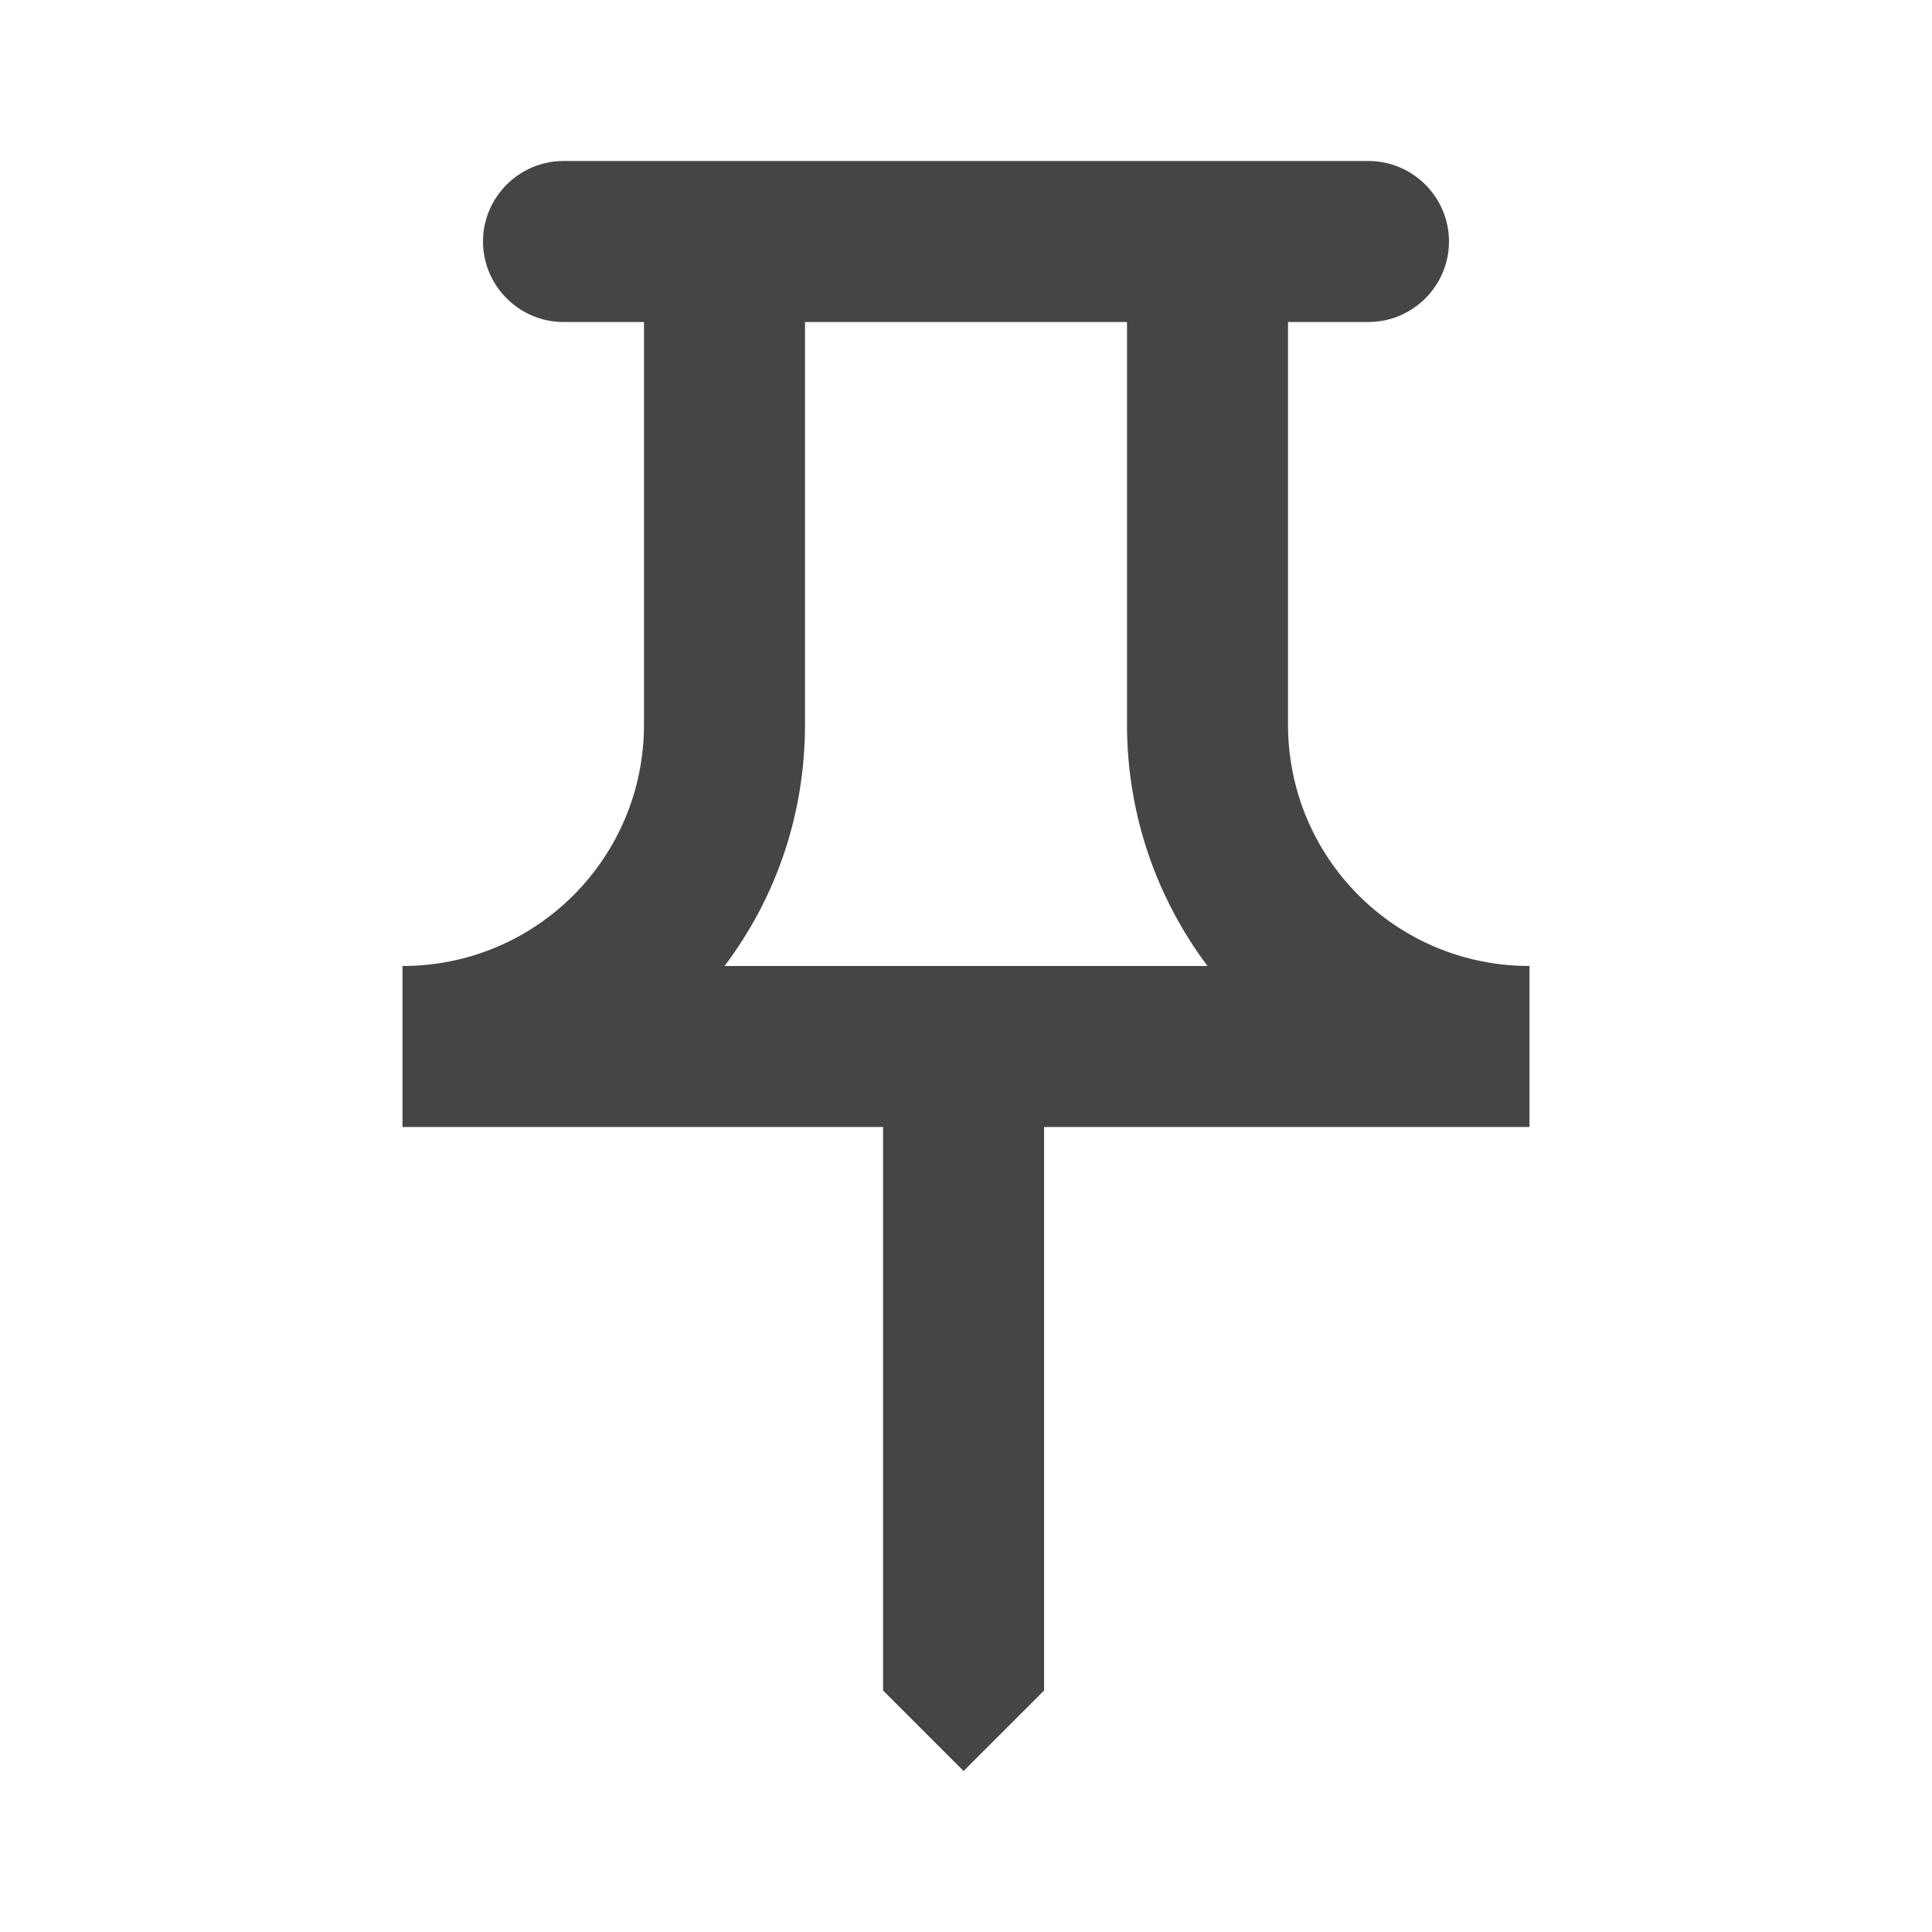
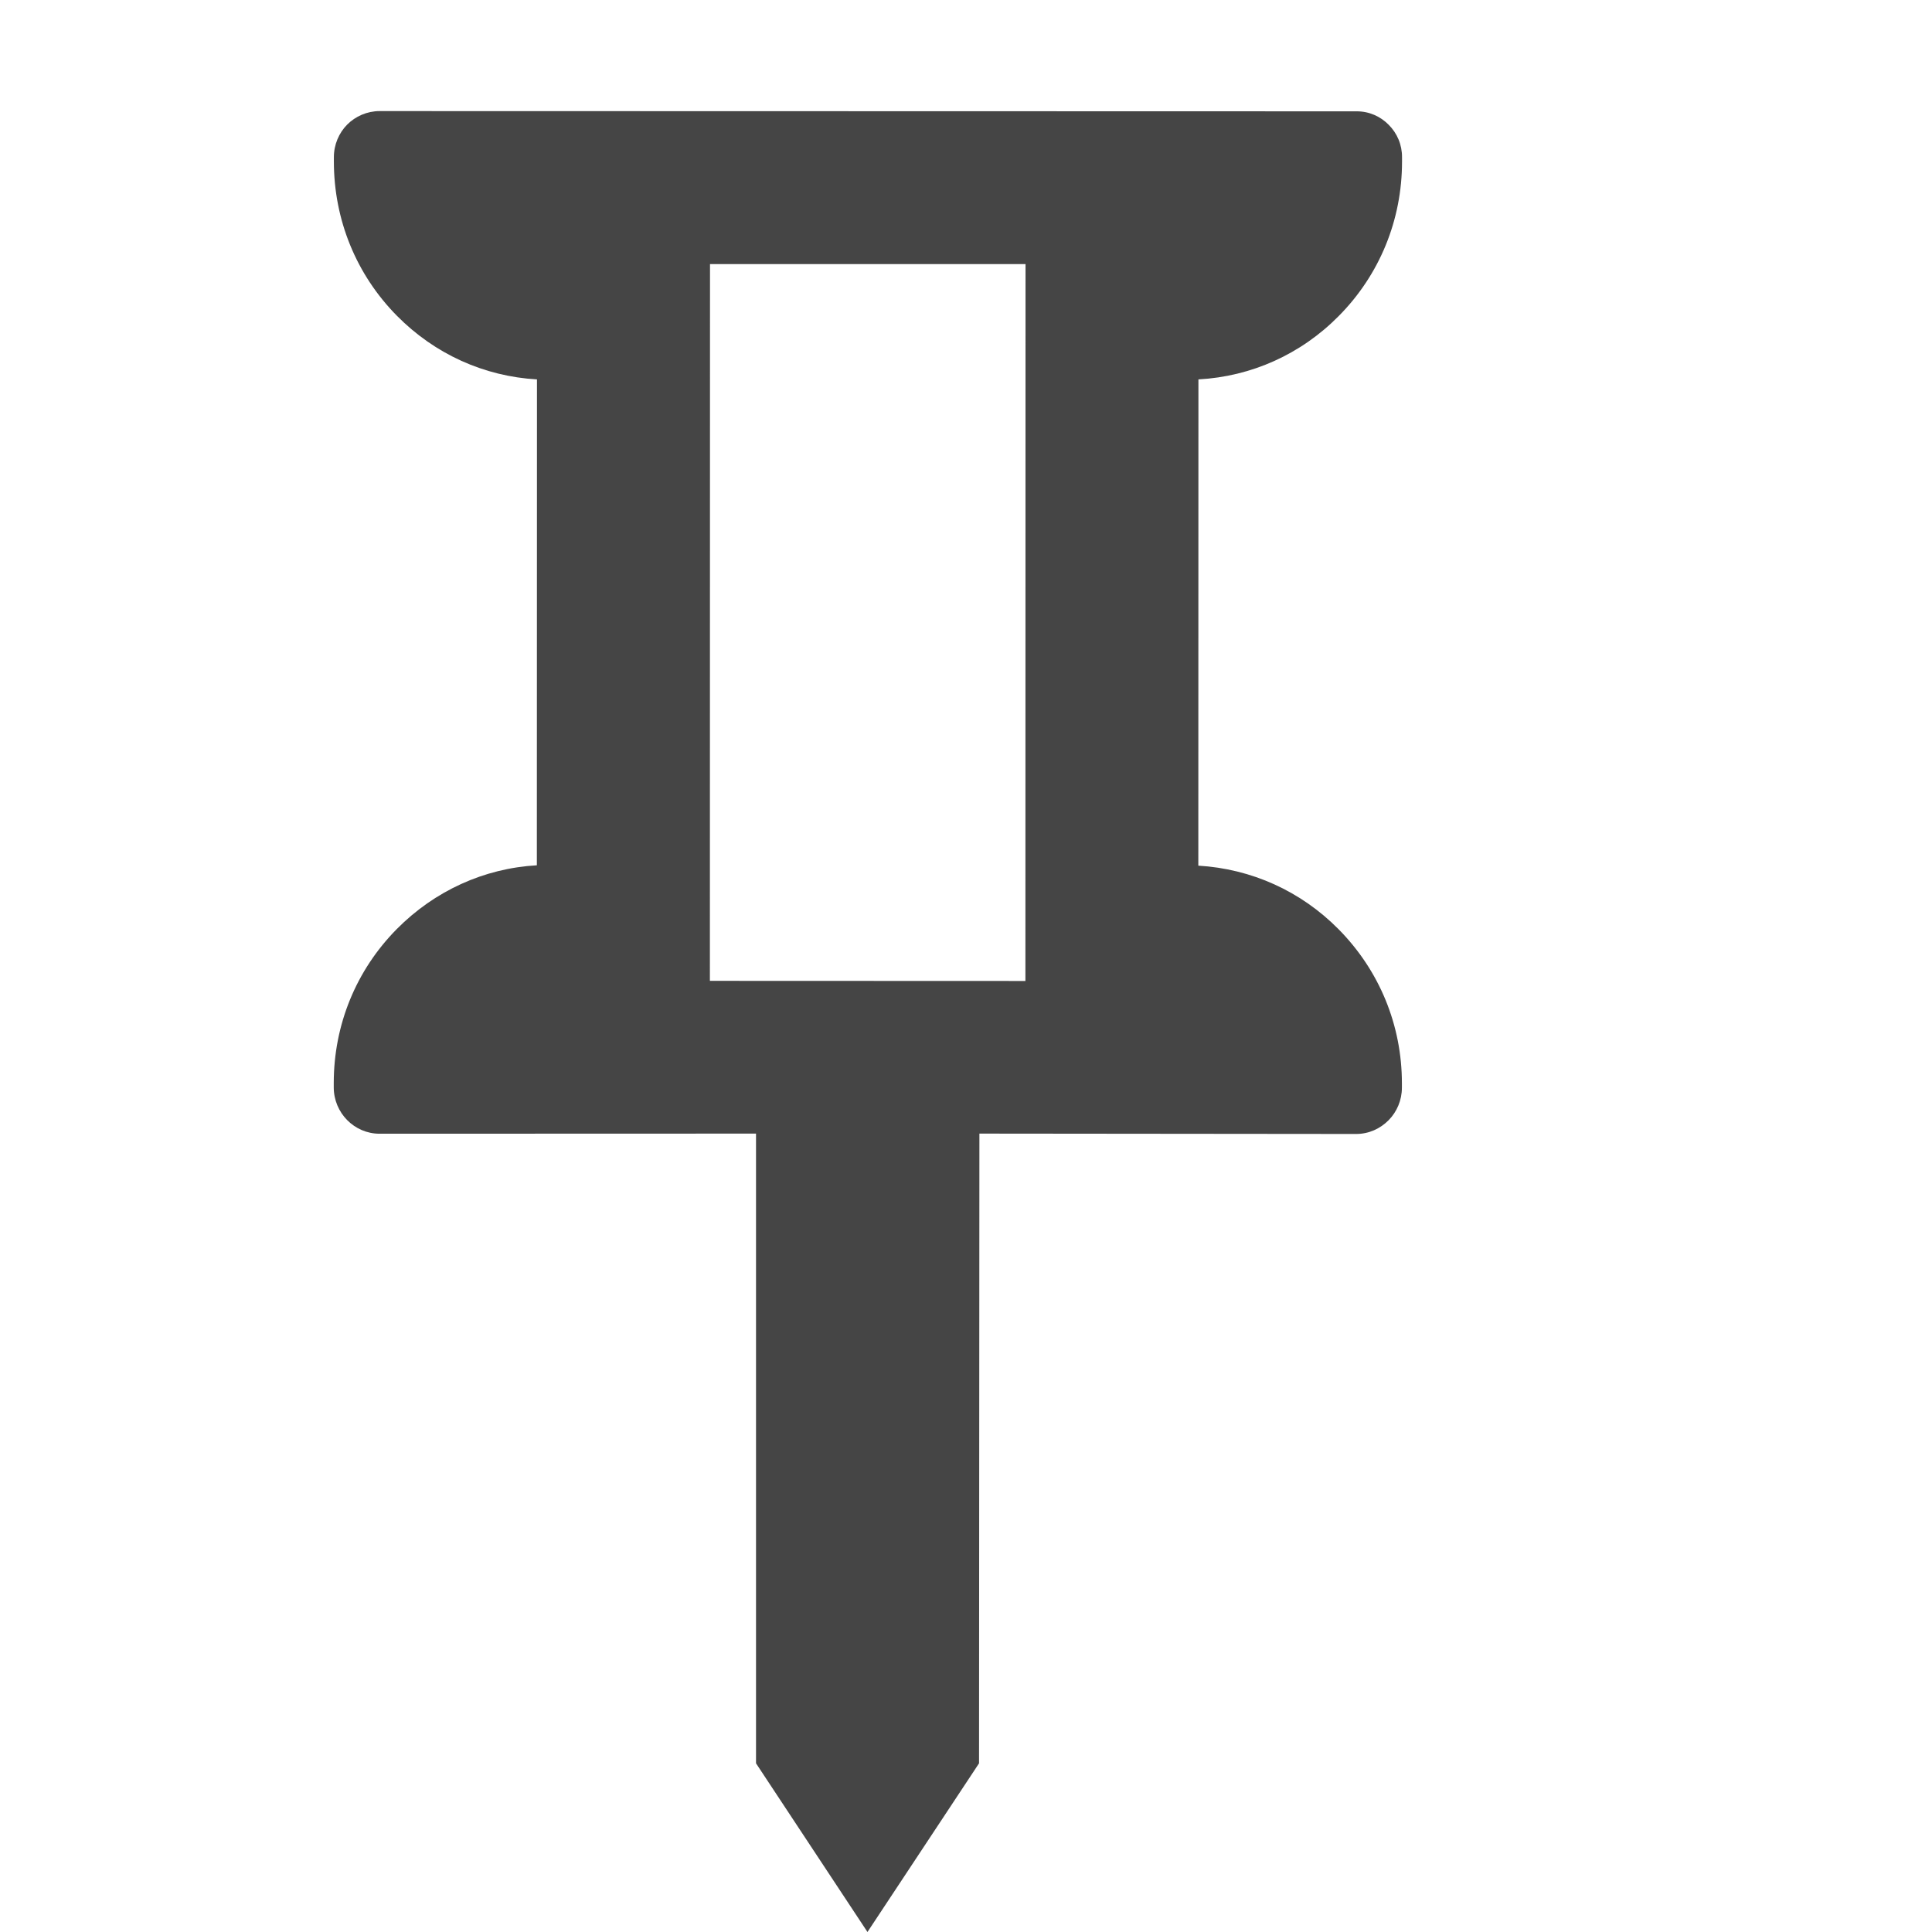
- <svg xmlns="http://www.w3.org/2000/svg" enable-background="new 0 0 24 24" height="24px" viewBox="0 0 24 24" width="24px" fill="#e8eaed" version="1.1" id="svg2">
-   <defs id="defs2" />
-   <g id="g2">
-     <path d="M14,4v5c0,1.12,0.37,2.16,1,3H9c0.65-0.86,1-1.9,1-3V4H14 M17,2H7C6.45,2,6,2.45,6,3c0,0.55,0.45,1,1,1c0,0,0,0,0,0l1,0v5 c0,1.66-1.34,3-3,3v2h5.97v7l1,1l1-1v-7H19v-2c0,0,0,0,0,0c-1.66,0-3-1.34-3-3V4l1,0c0,0,0,0,0,0c0.55,0,1-0.45,1-1 C18,2.45,17.55,2,17,2L17,2z" id="path1" style="fill:#454545;fill-opacity:1" />
-   </g>
+ <svg xmlns="http://www.w3.org/2000/svg" width="16" height="16" version="1.1" id="svg1">
+   <defs id="defs1" />
+   <path id="path3" style="fill:#454545;fill-opacity:1;stroke-width:0.852" d="M 3.144,0.92 C 3.04,0.92 2.944,0.963 2.875,1.032 2.807,1.101 2.765,1.197 2.765,1.302 l -9.1e-6,0.035 C 2.765,1.82 2.95,2.274 3.287,2.615 3.6,2.932 4.009,3.117 4.447,3.142 L 4.446,7.166 C 4.008,7.191 3.599,7.378 3.286,7.694 2.949,8.035 2.764,8.487 2.764,8.97 l -8.1e-6,0.035 c -1.039e-4,0.211 0.17,0.384 0.379,0.384 L 6.261,9.388 6.261,14.603 7.184,16 l 0.924,-1.397 0.003,-5.215 3.12,0.003 c 0.105,2.022e-4 0.2,-0.044 0.269,-0.114 0.068,-0.069 0.11,-0.165 0.11,-0.27 l 7e-6,-0.035 C 11.61,8.489 11.423,8.037 11.086,7.696 10.773,7.379 10.363,7.195 9.924,7.169 l 8.48e-4,-4.027 C 10.364,3.118 10.774,2.934 11.087,2.617 11.425,2.276 11.611,1.822 11.611,1.339 l 10e-6,-0.035 C 11.612,1.198 11.57,1.103 11.501,1.034 11.433,0.964 11.338,0.921 11.233,0.922 Z M 5.88,2.187 8.493,2.187 8.492,8.124 5.879,8.123 Z" />
</svg>
